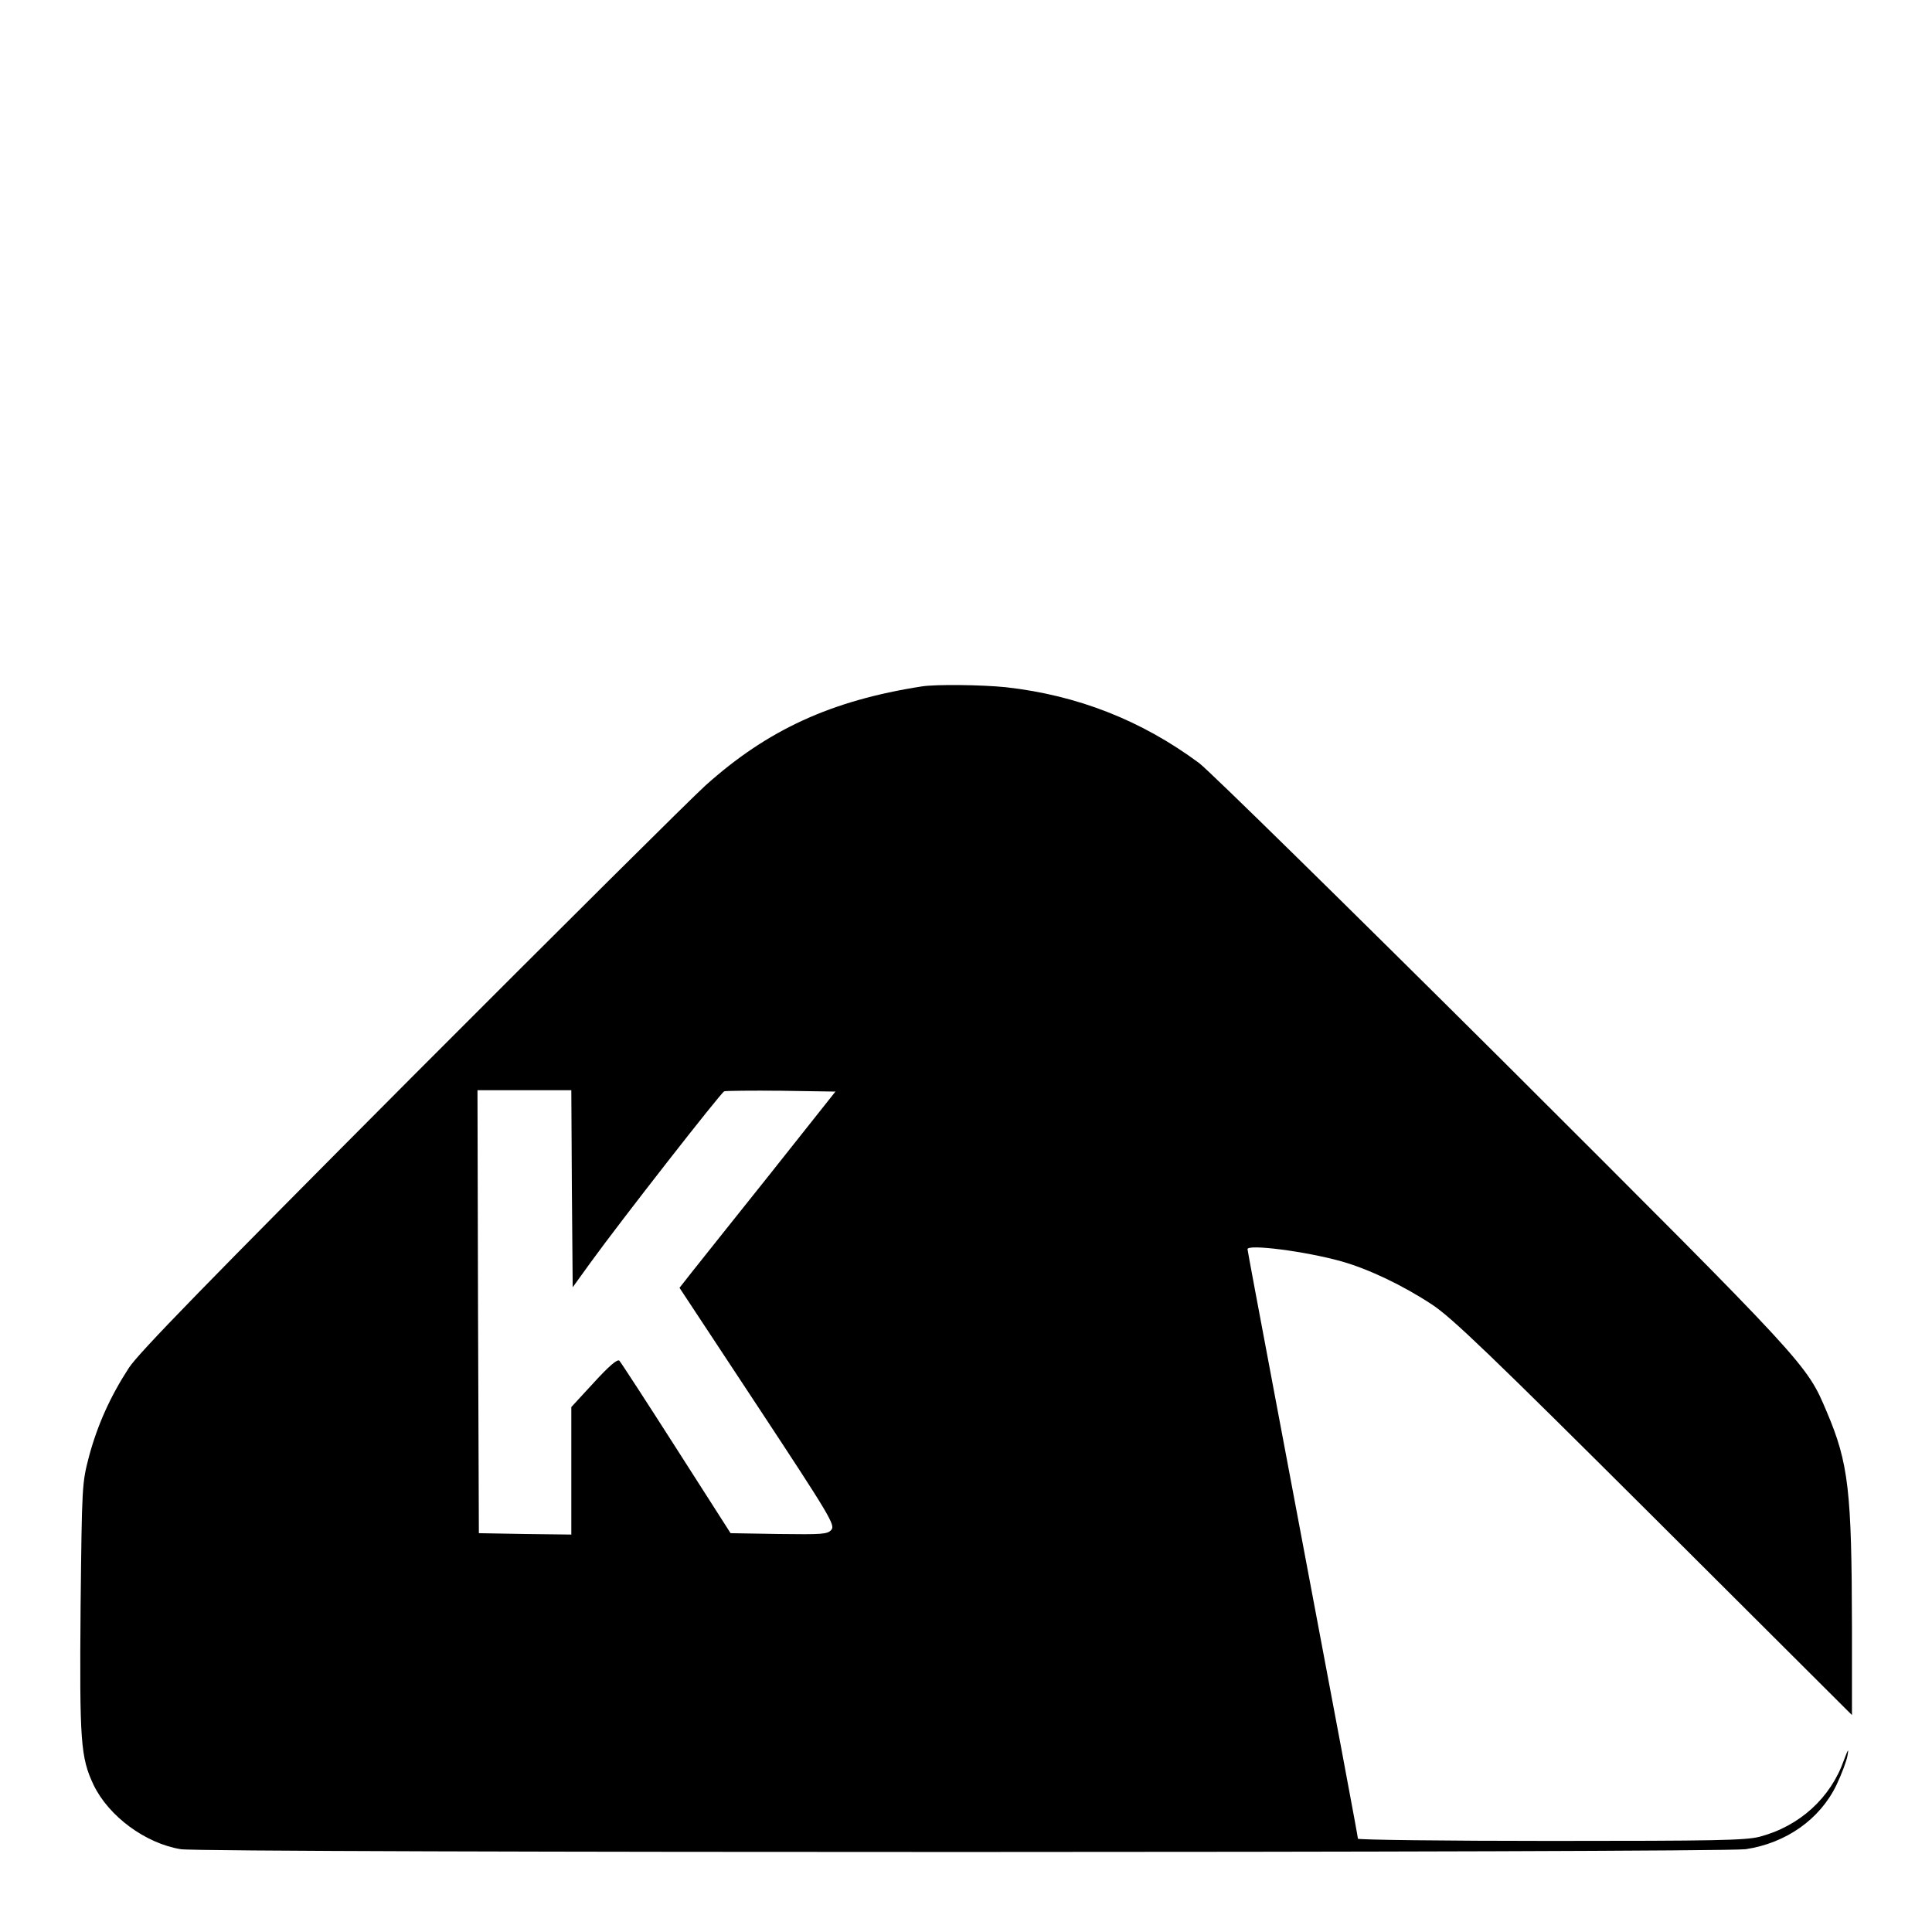
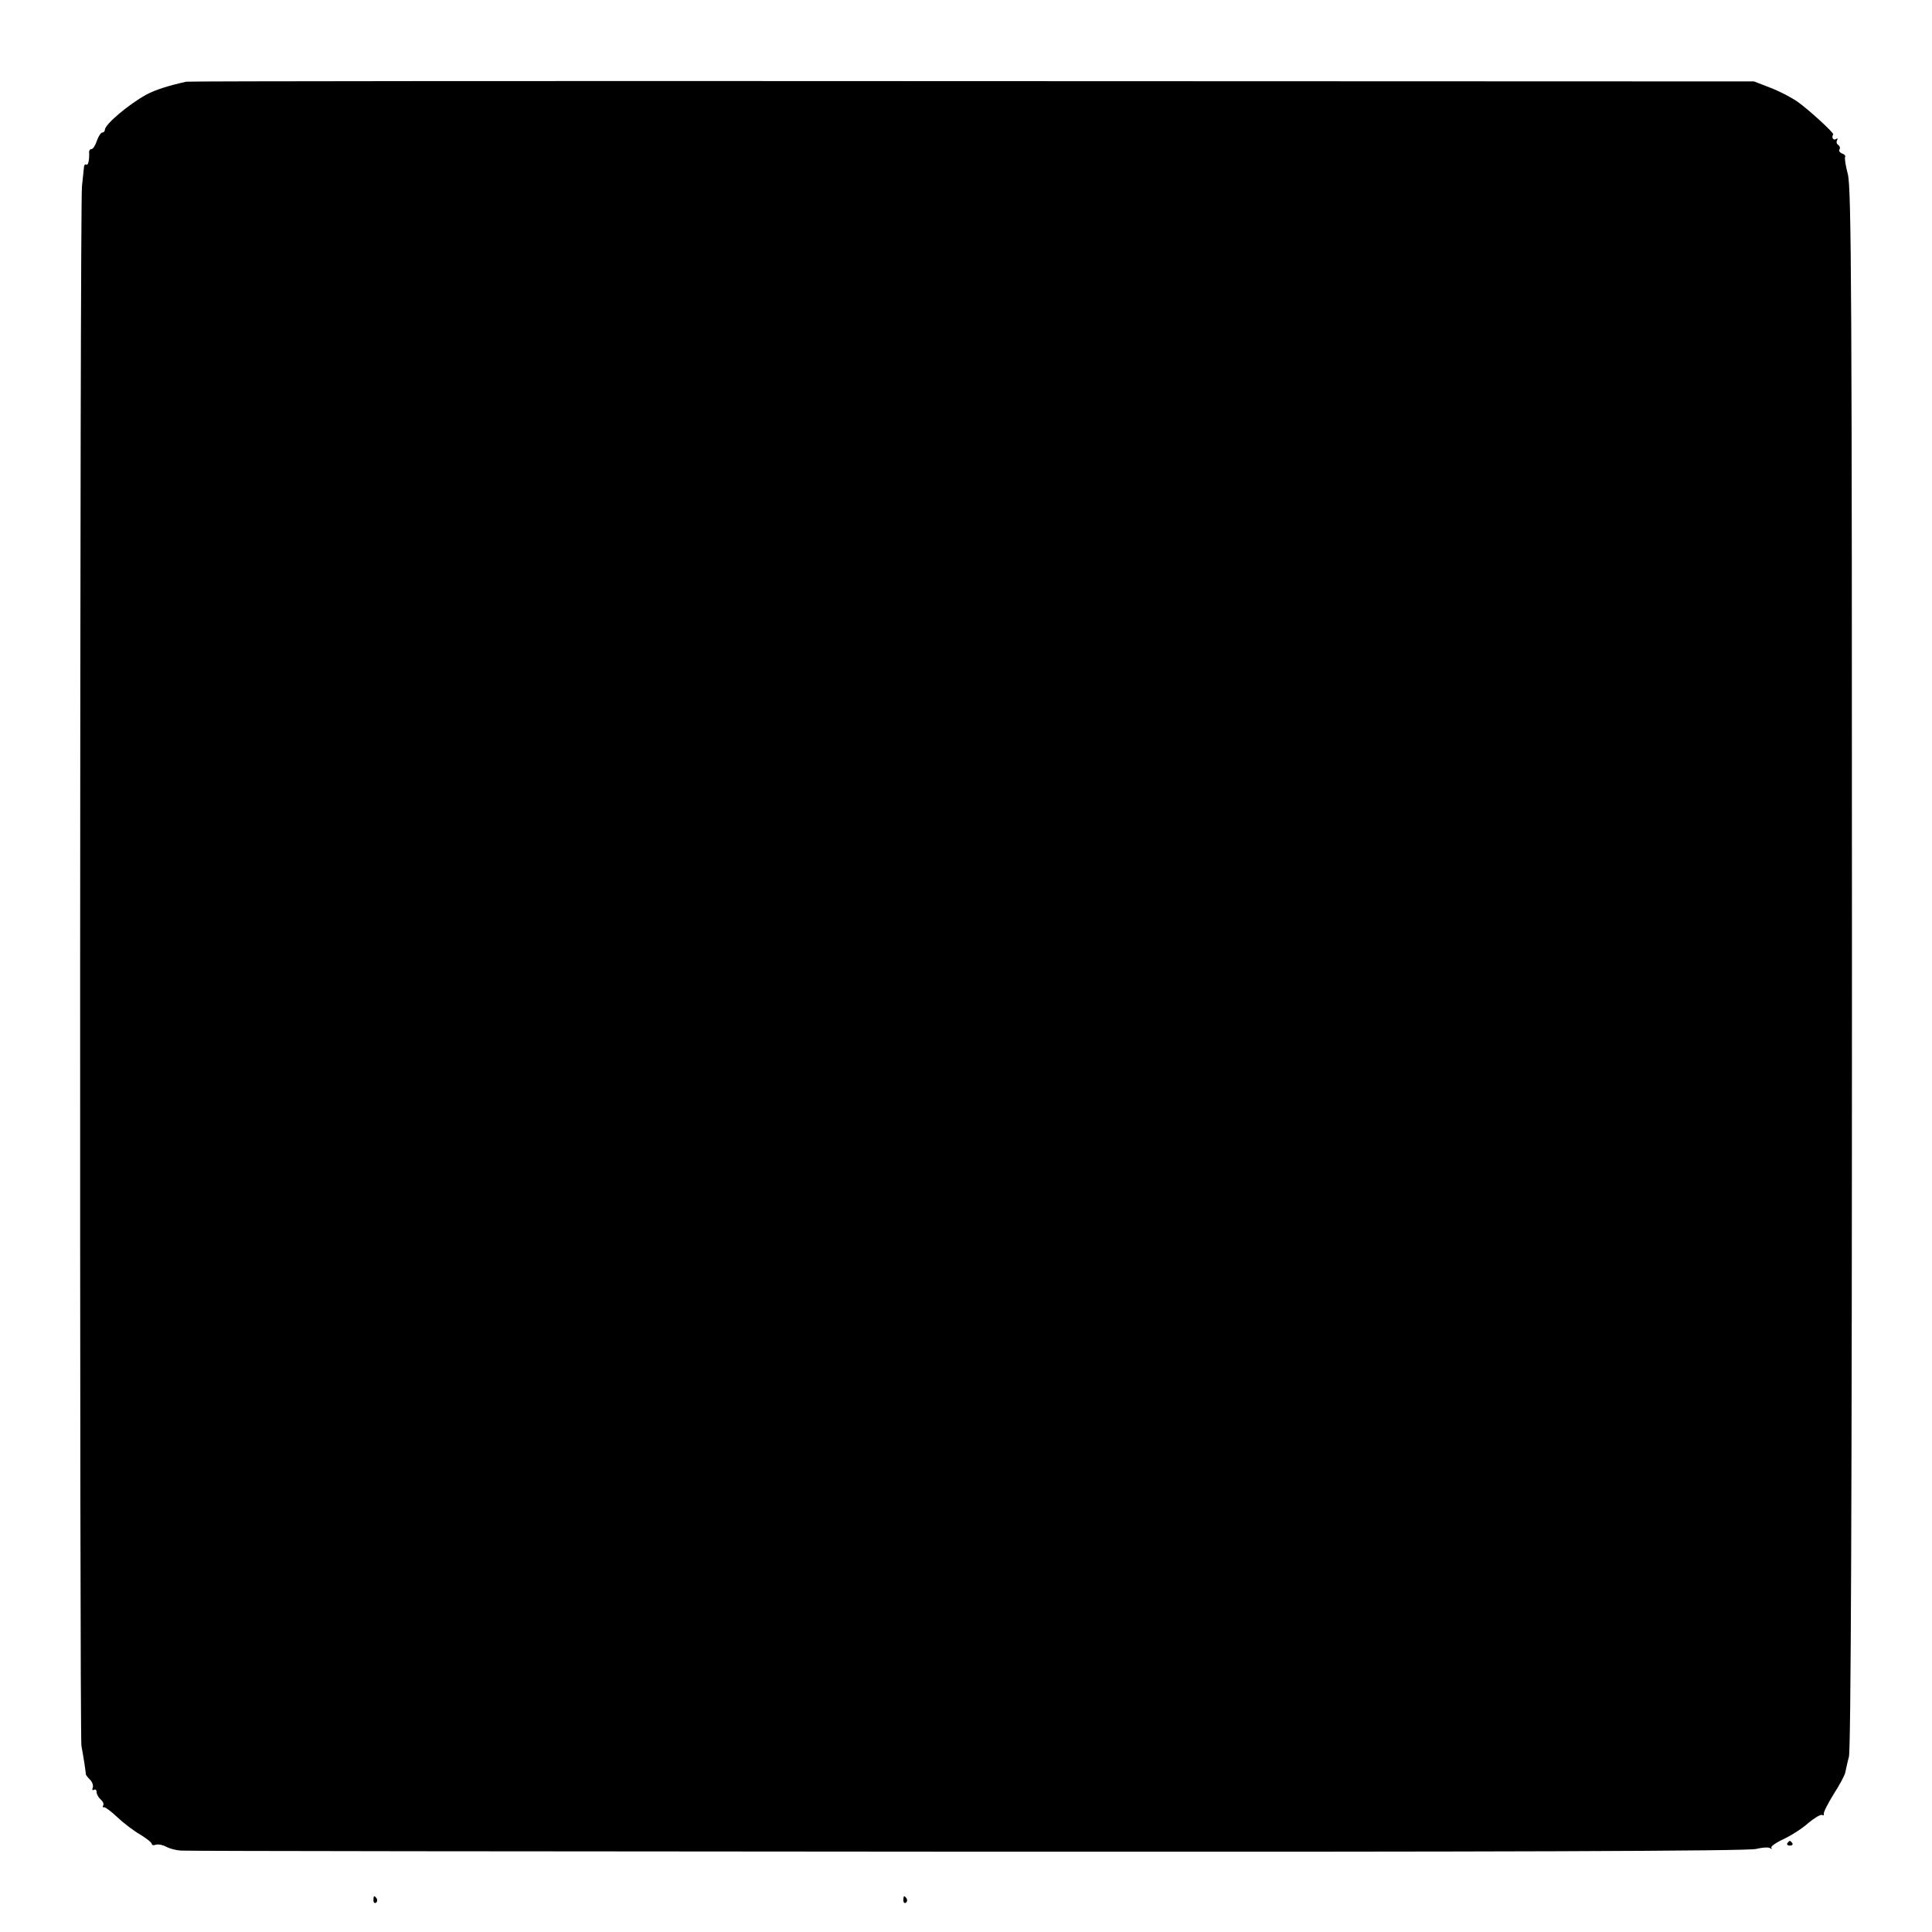
<svg xmlns="http://www.w3.org/2000/svg" version="1.0" width="700pt" height="700pt" viewBox="0 0 700 700" preserveAspectRatio="xMidYMid meet">
  <g transform="translate(0,700) scale(0.1,-0.1)" fill="#000000" stroke="none">
-     <path d="M3340 4513 c-328 -51 -559 -157 -784 -359 -50 -45 -530 -522 -1067 -1060 -739 -742 -987 -996 -1022 -1050 -67 -103 -113 -205 -144 -319 -26 -100 -26 -101 -31 -547 -4 -489 0 -545 47 -645 55 -114 188 -212 316 -233 84 -14 5575 -13 5670 0 146 22 269 108 329 233 19 40 37 88 40 107 5 27 2 23 -13 -17 -48 -137 -161 -240 -306 -278 -51 -13 -162 -15 -757 -15 -384 0 -698 4 -698 8 0 7 -57 313 -309 1648 -50 265 -91 484 -91 488 0 19 207 -7 340 -44 99 -28 223 -87 329 -157 71 -47 207 -177 804 -772 l717 -715 0 319 c-1 493 -12 593 -91 779 -74 175 -65 165 -1172 1270 -568 565 -1064 1052 -1102 1081 -209 155 -441 246 -700 275 -87 9 -254 11 -305 3z m-1268 -1820 l3 -357 65 90 c110 152 472 615 484 620 6 2 100 3 207 2 l196 -3 -238 -300 c-132 -165 -259 -325 -283 -355 l-44 -56 283 -429 c263 -399 282 -431 267 -448 -14 -16 -33 -17 -190 -15 l-175 3 -197 308 c-108 169 -201 312 -206 317 -7 7 -39 -21 -92 -79 l-82 -89 0 -231 0 -231 -167 2 -168 3 -3 803 -2 802 170 0 170 0 2 -357z" />
+     <path d="M675 6704 c-64 -14 -114 -30 -145 -47 -64 -35 -150 -108 -150 -127 0 -5 -4 -10 -9 -10 -5 0 -14 -13 -20 -30 -5 -16 -14 -30 -19 -30 -6 0 -10 -6 -9 -12 1 -31 -4 -49 -11 -44 -4 2 -8 -3 -8 -12 -1 -9 -4 -39 -7 -67 -8 -58 -9 -5605 -2 -5650 3 -16 8 -46 11 -65 3 -19 5 -36 5 -38 -1 -1 5 -10 14 -19 9 -8 14 -22 11 -30 -3 -8 -1 -11 4 -8 6 3 10 0 10 -8 0 -8 7 -20 15 -27 8 -7 12 -16 9 -21 -3 -5 -2 -8 3 -7 4 1 26 -15 48 -36 22 -21 59 -49 83 -63 23 -14 42 -29 42 -34 0 -4 6 -6 14 -3 8 3 25 0 38 -7 13 -7 36 -13 53 -14 16 -2 1299 -3 2850 -4 1934 -1 2832 2 2858 10 20 5 43 7 50 3 6 -4 9 -4 5 1 -4 4 15 18 43 31 28 13 69 39 91 59 23 19 45 32 50 29 5 -3 7 -1 6 4 -2 5 15 38 36 72 22 34 41 70 42 79 2 9 7 34 13 56 7 27 11 931 11 2860 0 2423 -2 2828 -15 2874 -8 30 -12 58 -10 62 3 4 -2 10 -11 13 -8 3 -13 10 -9 15 3 5 1 12 -5 16 -6 4 -7 11 -4 17 4 7 2 8 -4 4 -10 -6 -17 7 -10 17 4 5 -90 91 -130 119 -23 16 -68 39 -100 51 l-57 22 -2830 1 c-1557 1 -2839 0 -2850 -2z" />
+     <path d="M6476 322 c-3 -5 1 -9 9 -9 8 0 12 4 9 9 -3 4 -7 8 -9 8 -2 0 -6 -4 -9 -8z" />
+     <path d="M1353 115 c0 -8 4 -12 9 -9 5 3 6 10 3 15 -9 13 -12 11 -12 -6z" />
+     <path d="M3273 115 c0 -8 4 -12 9 -9 5 3 6 10 3 15 -9 13 -12 11 -12 -6z" />
  </g>
</svg>
